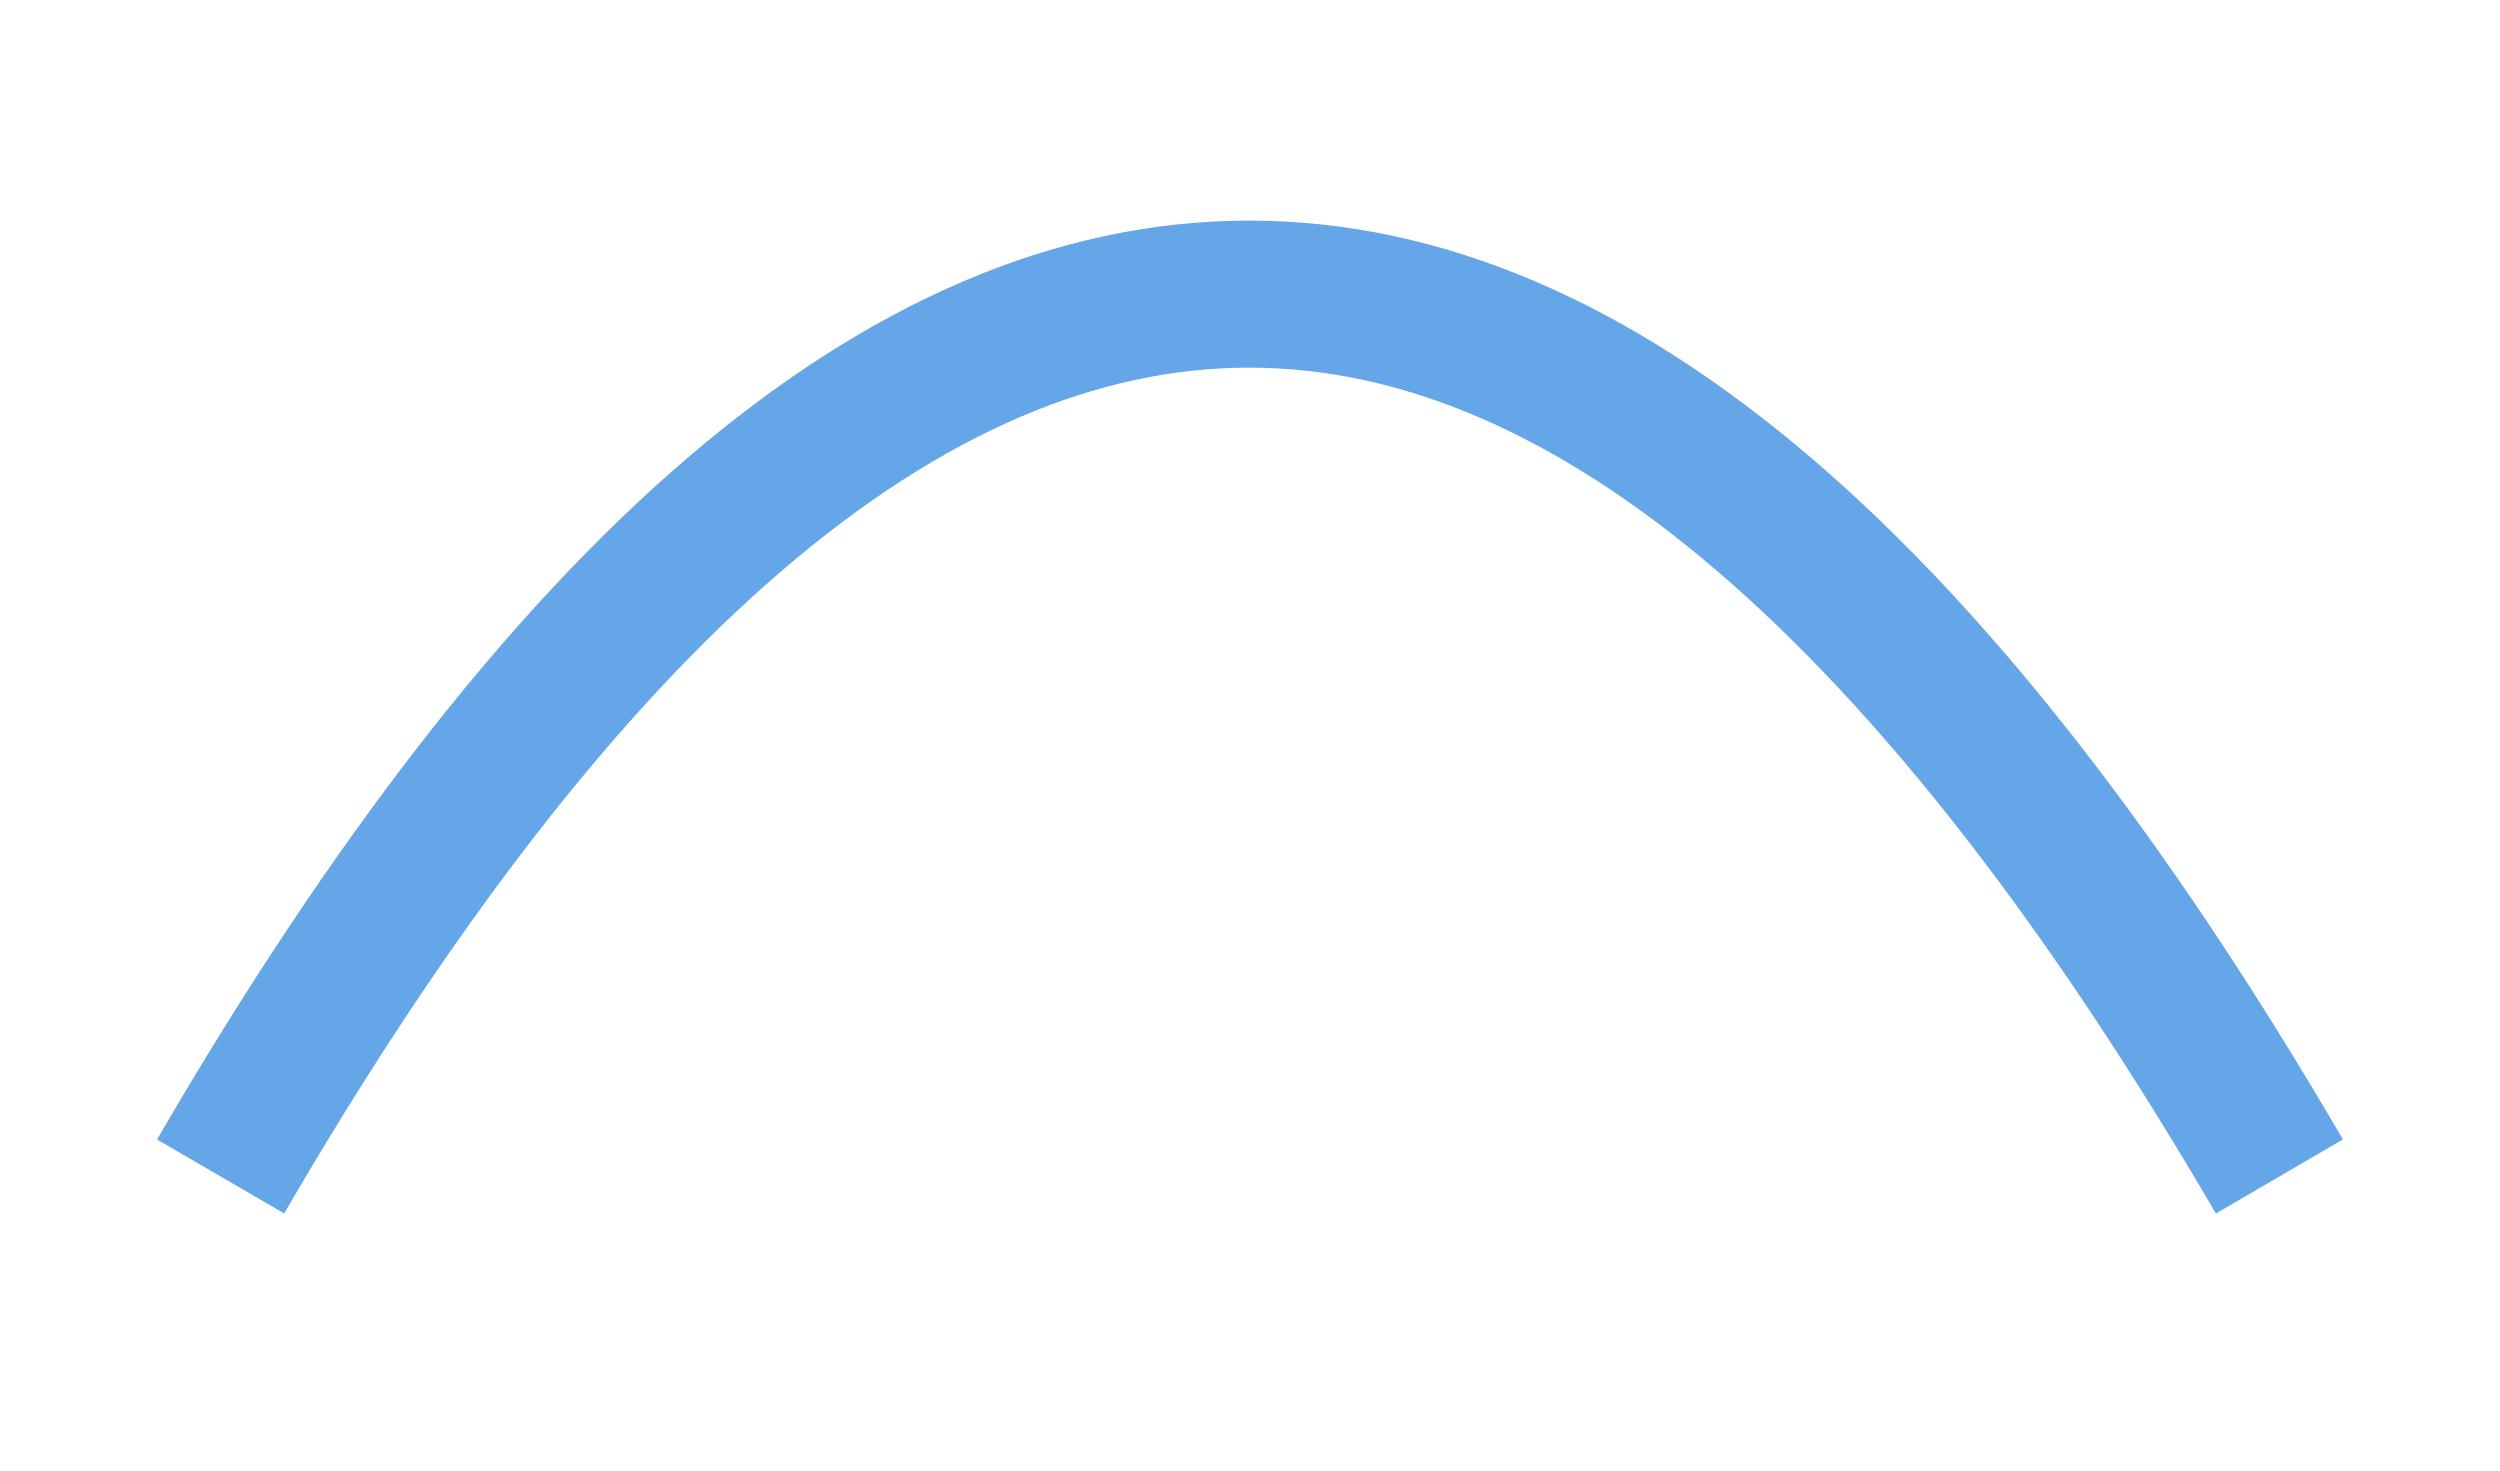
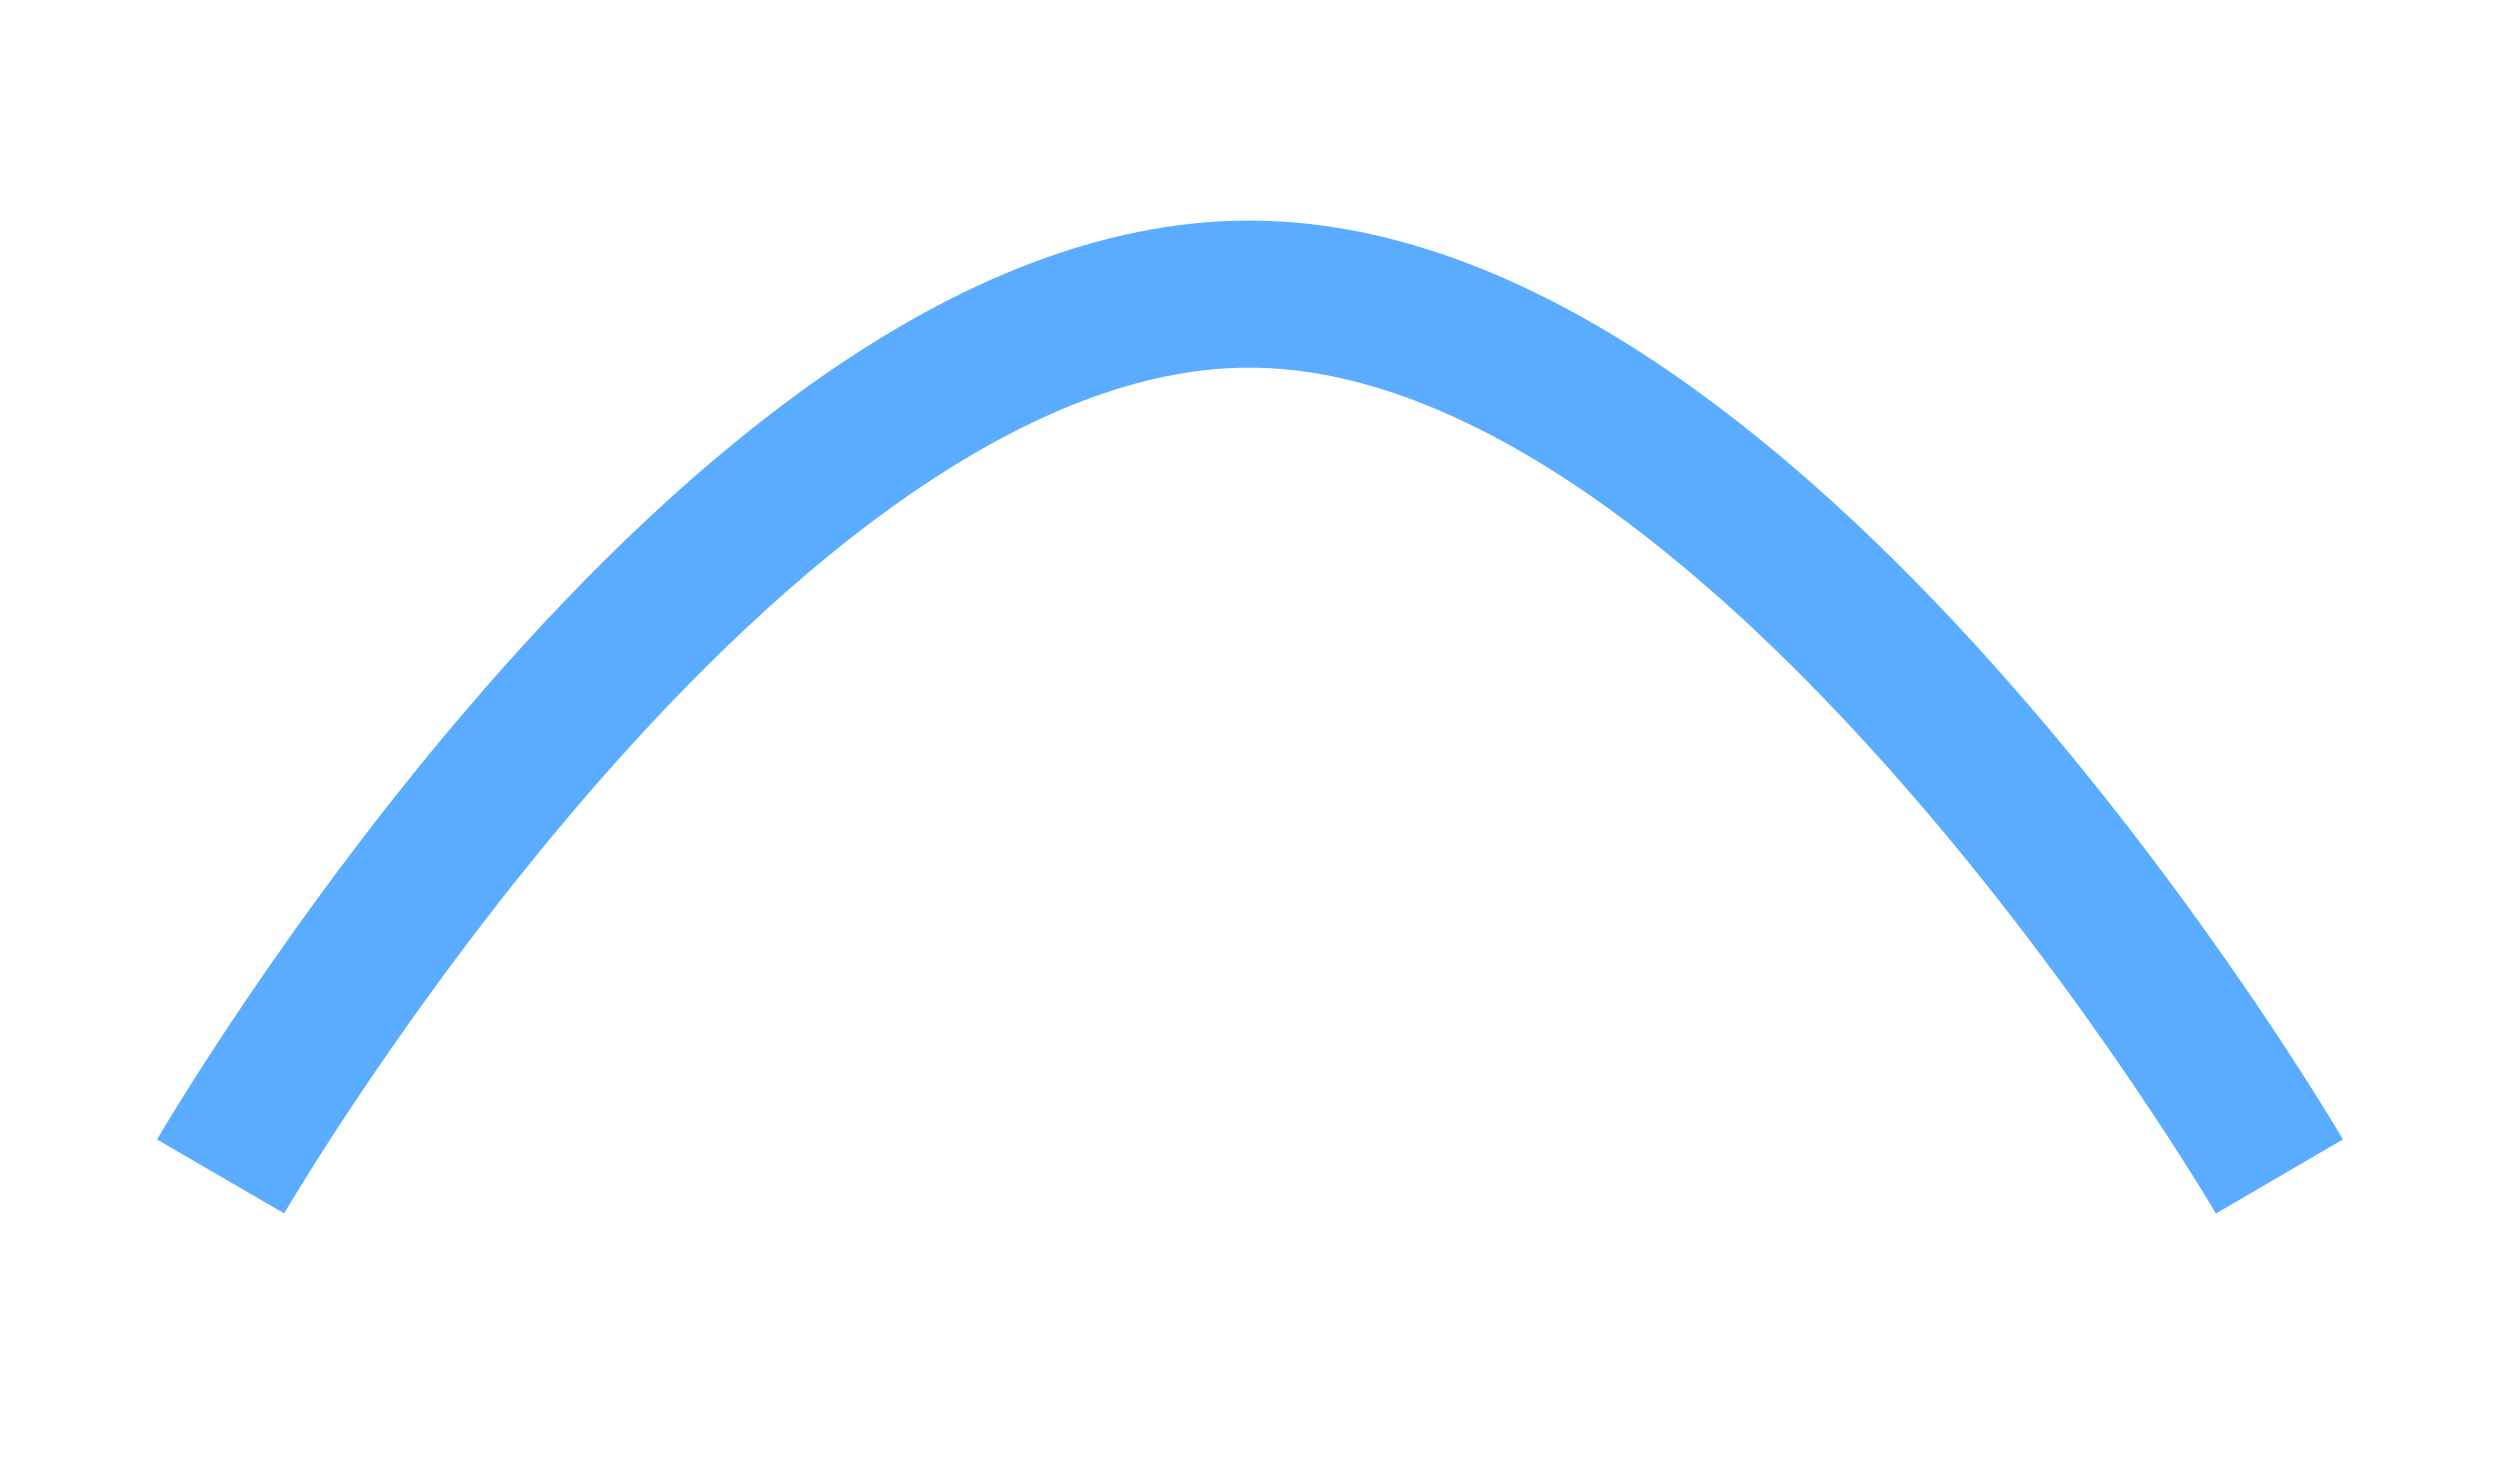
- <svg xmlns="http://www.w3.org/2000/svg" version="1.1" viewBox="0 0 34 20">
-   <g fill="none" fill-rule="evenodd">
-     <g transform="translate(-2038 -7203)">
-       <g transform="translate(2038 7203)">
-         <rect width="34" height="20" />
-         <path d="m3 16c4.651-8 9.313-12 13.988-12s9.345 4 14.012 12" fill-rule="nonzero" stroke="#64A6E8" stroke-width="2" />
-       </g>
+ <svg xmlns="http://www.w3.org/2000/svg" width="34" height="20" viewBox="0 0 34 20" fill="none">
+   <g id="quadratic">
+     <g id="img">
+       <path id="Path 5" d="M3 16C3 16 9.976 4 16.988 4C24 4 31 16 31 16" stroke="#59ACFF" stroke-width="2" />
    </g>
  </g>
</svg>
